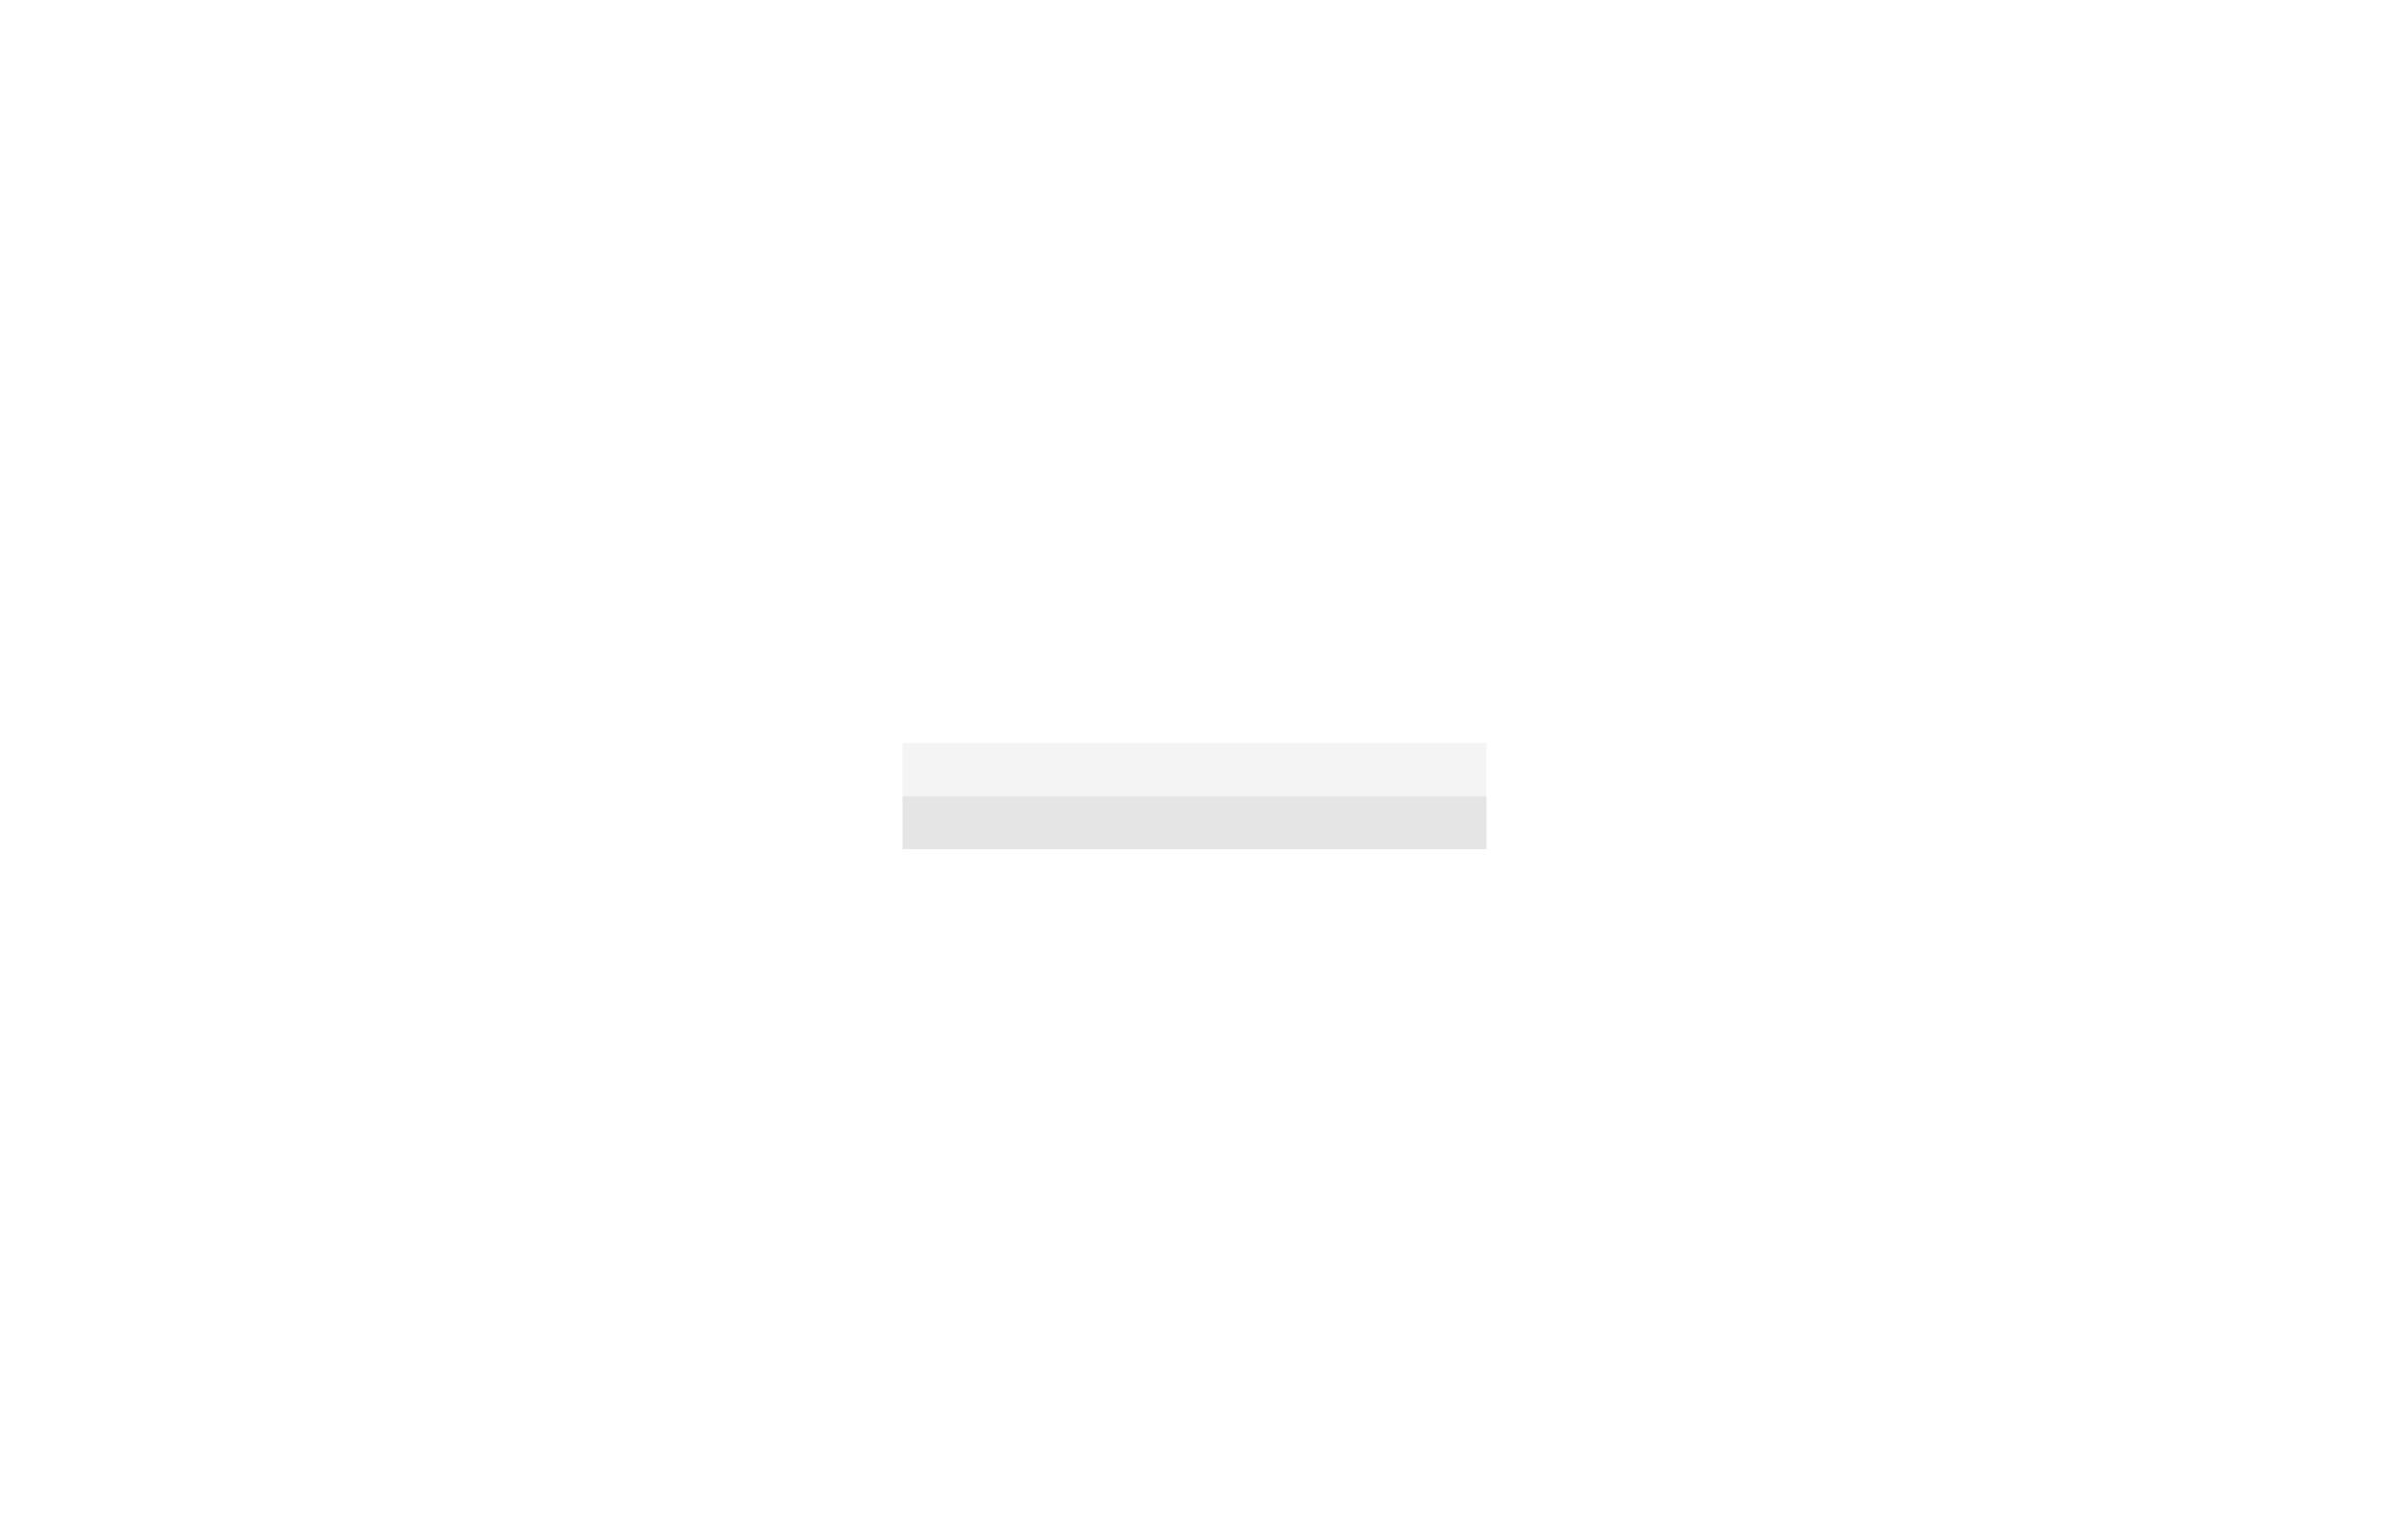
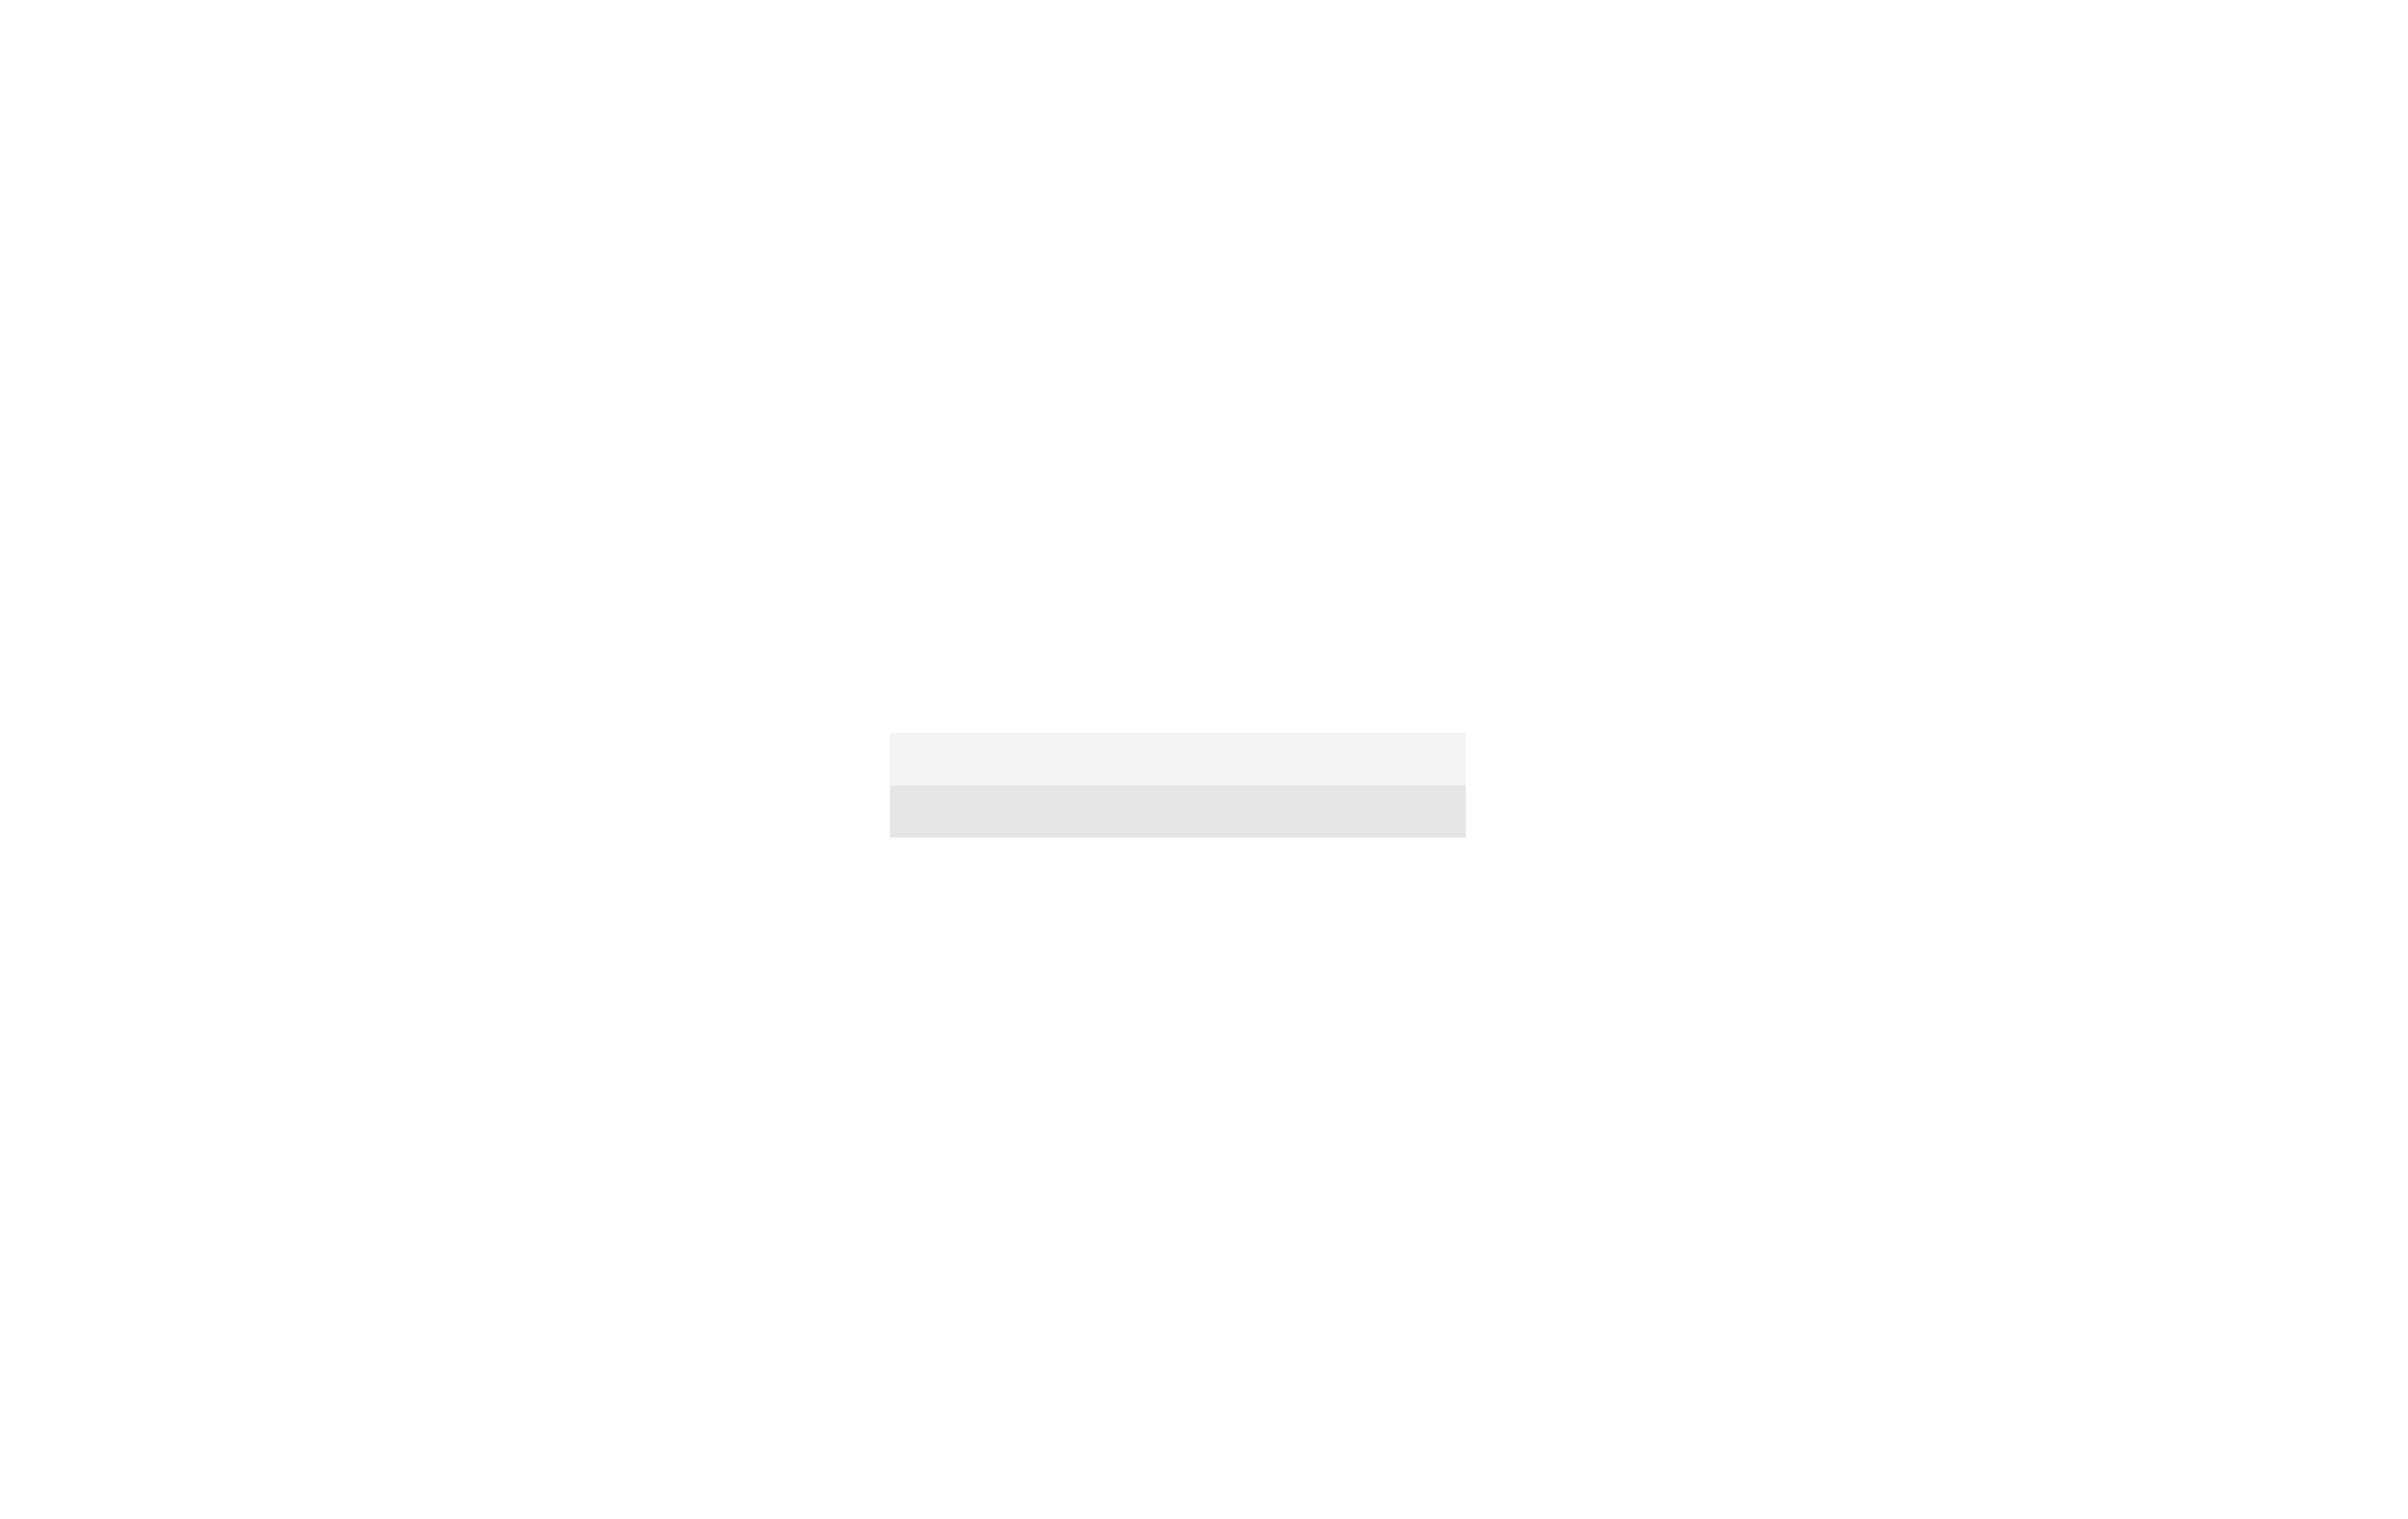
- <svg xmlns="http://www.w3.org/2000/svg" viewBox="0 0 45 29" version="1.1" id="svg5" width="45" height="29" xml:space="preserve">
+ <svg xmlns="http://www.w3.org/2000/svg" viewBox="0 0 46 29" version="1.1" id="svg5" width="46" height="29" xml:space="preserve">
  <defs id="defs9">
    <style type="text/css" id="current-color-scheme-36">
      .ColorScheme-Text {
        color:#eff0f1;
      }
      .ColorScheme-NegativeText {
        color:#da4453;
      }
      </style>
    <style type="text/css" id="current-color-scheme-367">
      .ColorScheme-Text {
        color:#eff0f1;
      }
      .ColorScheme-NegativeText {
        color:#da4453;
      }
      </style>
    <style type="text/css" id="current-color-scheme-5">
      .ColorScheme-Text {
        color:#eff0f1;
      }
      .ColorScheme-NegativeText {
        color:#da4453;
      }
      </style>
    <style type="text/css" id="current-color-scheme-36-3">
      .ColorScheme-Text {
        color:#eff0f1;
      }
      .ColorScheme-NegativeText {
        color:#da4453;
      }
      </style>
    <style type="text/css" id="current-color-scheme-62">
      .ColorScheme-Text {
        color:#eff0f1;
      }
      .ColorScheme-NegativeText {
        color:#da4453;
      }
      </style>
    <style type="text/css" id="current-color-scheme-5-9">
      .ColorScheme-Text {
        color:#eff0f1;
      }
      .ColorScheme-NegativeText {
        color:#da4453;
      }
      </style>
    <style type="text/css" id="current-color-scheme-36-3-1">
      .ColorScheme-Text {
        color:#eff0f1;
      }
      .ColorScheme-NegativeText {
        color:#da4453;
      }
      </style>
    <style type="text/css" id="current-color-scheme-3675">
      .ColorScheme-Text {
        color:#eff0f1;
      }
      .ColorScheme-NegativeText {
        color:#da4453;
      }
      </style>
    <style type="text/css" id="current-color-scheme-53-3">
      .ColorScheme-Text {
        color:#eff0f1;
      }
      .ColorScheme-NegativeText {
        color:#da4453;
      }
      </style>
    <style type="text/css" id="current-color-scheme-5-5">
      .ColorScheme-Text {
        color:#eff0f1;
      }
      .ColorScheme-NegativeText {
        color:#da4453;
      }
      </style>
    <style type="text/css" id="current-color-scheme-0">
      .ColorScheme-Text {
        color:#eff0f1;
      }
      .ColorScheme-NegativeText {
        color:#da4453;
      }
      </style>
    <style type="text/css" id="current-color-scheme-5-6">
      .ColorScheme-Text {
        color:#eff0f1;
      }
      .ColorScheme-NegativeText {
        color:#da4453;
      }
      </style>
    <style type="text/css" id="current-color-scheme-36-3-6">
      .ColorScheme-Text {
        color:#eff0f1;
      }
      .ColorScheme-NegativeText {
        color:#da4453;
      }
      </style>
    <style type="text/css" id="current-color-scheme-5356-2">
      .ColorScheme-Text {
        color:#eff0f1;
      }
      .ColorScheme-NegativeText {
        color:#da4453;
      }
      </style>
    <style type="text/css" id="current-color-scheme-5-2">
      .ColorScheme-Text {
        color:#eff0f1;
      }
      .ColorScheme-NegativeText {
        color:#da4453;
      }
      </style>
    <style type="text/css" id="current-color-scheme-36-3-91">
      .ColorScheme-Text {
        color:#eff0f1;
      }
      .ColorScheme-NegativeText {
        color:#da4453;
      }
      </style>
    <style type="text/css" id="current-color-scheme-35">
      .ColorScheme-Text {
        color:#eff0f1;
      }
      .ColorScheme-NegativeText {
        color:#da4453;
      }
      </style>
    <style type="text/css" id="current-color-scheme-5-6-2">
      .ColorScheme-Text {
        color:#eff0f1;
      }
      .ColorScheme-NegativeText {
        color:#da4453;
      }
      </style>
    <style type="text/css" id="current-color-scheme-36-3-2">
      .ColorScheme-Text {
        color:#eff0f1;
      }
      .ColorScheme-NegativeText {
        color:#da4453;
      }
      </style>
    <style type="text/css" id="current-color-scheme-535-9">
      .ColorScheme-Text {
        color:#eff0f1;
      }
      .ColorScheme-NegativeText {
        color:#da4453;
      }
      </style>
    <style type="text/css" id="current-color-scheme-53-7">
      .ColorScheme-Text {
        color:#eff0f1;
      }
      .ColorScheme-NegativeText {
        color:#da4453;
      }
      </style>
    <style type="text/css" id="current-color-scheme-5-62">
      .ColorScheme-Text {
        color:#eff0f1;
      }
      .ColorScheme-NegativeText {
        color:#da4453;
      }
      </style>
    <style type="text/css" id="current-color-scheme-36-3-9">
      .ColorScheme-Text {
        color:#eff0f1;
      }
      .ColorScheme-NegativeText {
        color:#da4453;
      }
      </style>
  </defs>
  <style type="text/css" id="current-color-scheme">
        .ColorScheme-Text {
            color:#eff0f1;
        }
    </style>
  <style type="text/css" id="current-color-scheme-5356">
        .ColorScheme-Text {
            color:#eff0f1;
        }
    </style>
  <style type="text/css" id="current-color-scheme-535">
        .ColorScheme-Text {
            color:#eff0f1;
        }
    </style>
  <style type="text/css" id="current-color-scheme-53">
        .ColorScheme-Text {
            color:#eff0f1;
        }
    </style>
  <style type="text/css" id="current-color-scheme-3">
        .ColorScheme-Text {
            color:#eff0f1;
        }
    </style>
  <style type="text/css" id="current-color-scheme-3-5">
        .ColorScheme-Text {
            color:#eff0f1;
        }
    </style>
  <style type="text/css" id="current-color-scheme-3-3">
        .ColorScheme-Text {
            color:#eff0f1;
        }
    </style>
  <style type="text/css" id="current-color-scheme-36-35">
        .ColorScheme-Text {
            color:#eff0f1;
        }
    </style>
  <style type="text/css" id="current-color-scheme-6">
        .ColorScheme-Text {
            color:#eff0f1;
        }
    </style>
  <style type="text/css" id="current-color-scheme-3-7">
        .ColorScheme-Text {
            color:#eff0f1;
        }
    </style>
  <style type="text/css" id="current-color-scheme-3-2">
        .ColorScheme-Text {
            color:#eff0f1;
        }
    </style>
  <style type="text/css" id="current-color-scheme-3-3-7">
        .ColorScheme-Text {
            color:#eff0f1;
        }
    </style>
  <style type="text/css" id="current-color-scheme-36-0">
        .ColorScheme-Text {
            color:#eff0f1;
        }
    </style>
  <style type="text/css" id="current-color-scheme-6-9">
        .ColorScheme-Text {
            color:#eff0f1;
        }
    </style>
  <style type="text/css" id="current-color-scheme-3-7-3">
        .ColorScheme-Text {
            color:#eff0f1;
        }
    </style>
  <style type="text/css" id="current-color-scheme-3-12">
        .ColorScheme-Text {
            color:#eff0f1;
        }
    </style>
  <style type="text/css" id="current-color-scheme-3-5-7">
        .ColorScheme-Text {
            color:#eff0f1;
        }
    </style>
  <style type="text/css" id="current-color-scheme-3-3-09">
        .ColorScheme-Text {
            color:#eff0f1;
        }
    </style>
  <style type="text/css" id="current-color-scheme-36-360">
        .ColorScheme-Text {
            color:#eff0f1;
        }
    </style>
  <style type="text/css" id="current-color-scheme-3-2-6">
        .ColorScheme-Text {
            color:#eff0f1;
        }
    </style>
  <style type="text/css" id="current-color-scheme-3-3-6">
        .ColorScheme-Text {
            color:#eff0f1;
        }
    </style>
  <style type="text/css" id="current-color-scheme-36-1">
        .ColorScheme-Text {
            color:#eff0f1;
        }
    </style>
  <style type="text/css" id="current-color-scheme-6-2">
        .ColorScheme-Text {
            color:#eff0f1;
        }
    </style>
  <style type="text/css" id="current-color-scheme-3-7-61">
        .ColorScheme-Text {
            color:#eff0f1;
        }
    </style>
  <style type="text/css" id="current-color-scheme-3-0">
        .ColorScheme-Text {
            color:#eff0f1;
        }
    </style>
  <style type="text/css" id="current-color-scheme-3-3-9">
        .ColorScheme-Text {
            color:#eff0f1;
        }
    </style>
  <style type="text/css" id="current-color-scheme-36-36">
        .ColorScheme-Text {
            color:#eff0f1;
        }
    </style>
  <style type="text/css" id="current-color-scheme-6-0">
        .ColorScheme-Text {
            color:#eff0f1;
        }
    </style>
  <style type="text/css" id="current-color-scheme-3-7-6">
        .ColorScheme-Text {
            color:#eff0f1;
        }
    </style>
  <style type="text/css" id="current-color-scheme-3-9">
        .ColorScheme-Text {
            color:#eff0f1;
        }
    </style>
  <style type="text/css" id="current-color-scheme-3-3-1">
        .ColorScheme-Text {
            color:#eff0f1;
        }
    </style>
  <style type="text/css" id="current-color-scheme-36-2">
        .ColorScheme-Text {
            color:#eff0f1;
        }
    </style>
  <style type="text/css" id="current-color-scheme-6-7">
        .ColorScheme-Text {
            color:#eff0f1;
        }
    </style>
  <style type="text/css" id="current-color-scheme-3-7-0">
        .ColorScheme-Text {
            color:#eff0f1;
        }
    </style>
  <style type="text/css" id="current-color-scheme-3-1">
        .ColorScheme-Text {
            color:#eff0f1;
        }
    </style>
  <style type="text/css" id="current-color-scheme-36-27">
        .ColorScheme-Text {
            color:#eff0f1;
        }
    </style>
  <style type="text/css" id="current-color-scheme-3-5-2">
        .ColorScheme-Text {
            color:#eff0f1;
        }
    </style>
  <style type="text/css" id="current-color-scheme-3-3-0">
        .ColorScheme-Text {
            color:#eff0f1;
        }
    </style>
  <style type="text/css" id="current-color-scheme-36-6">
        .ColorScheme-Text {
            color:#eff0f1;
        }
    </style>
  <style type="text/css" id="current-color-scheme-6-9-8">
        .ColorScheme-Text {
            color:#eff0f1;
        }
    </style>
  <style type="text/css" id="current-color-scheme-3-7-3-7">
        .ColorScheme-Text {
            color:#eff0f1;
        }
    </style>
  <g id="g7" transform="translate(-16)" />
  <g id="g9" transform="translate(-13,-1)">
    <g id="g3" transform="translate(0,-6)">
      <rect style="fill:#e3e3e3;fill-opacity:0.4;stroke-linecap:round;stroke-linejoin:round;paint-order:stroke fill markers" id="rect1" width="11" height="1" x="30" y="21" />
      <rect style="fill:#e5e5e5;fill-opacity:1;stroke-linecap:round;stroke-linejoin:round;paint-order:stroke fill markers" id="rect3" width="11" height="1" x="30" y="22" />
    </g>
  </g>
</svg>
